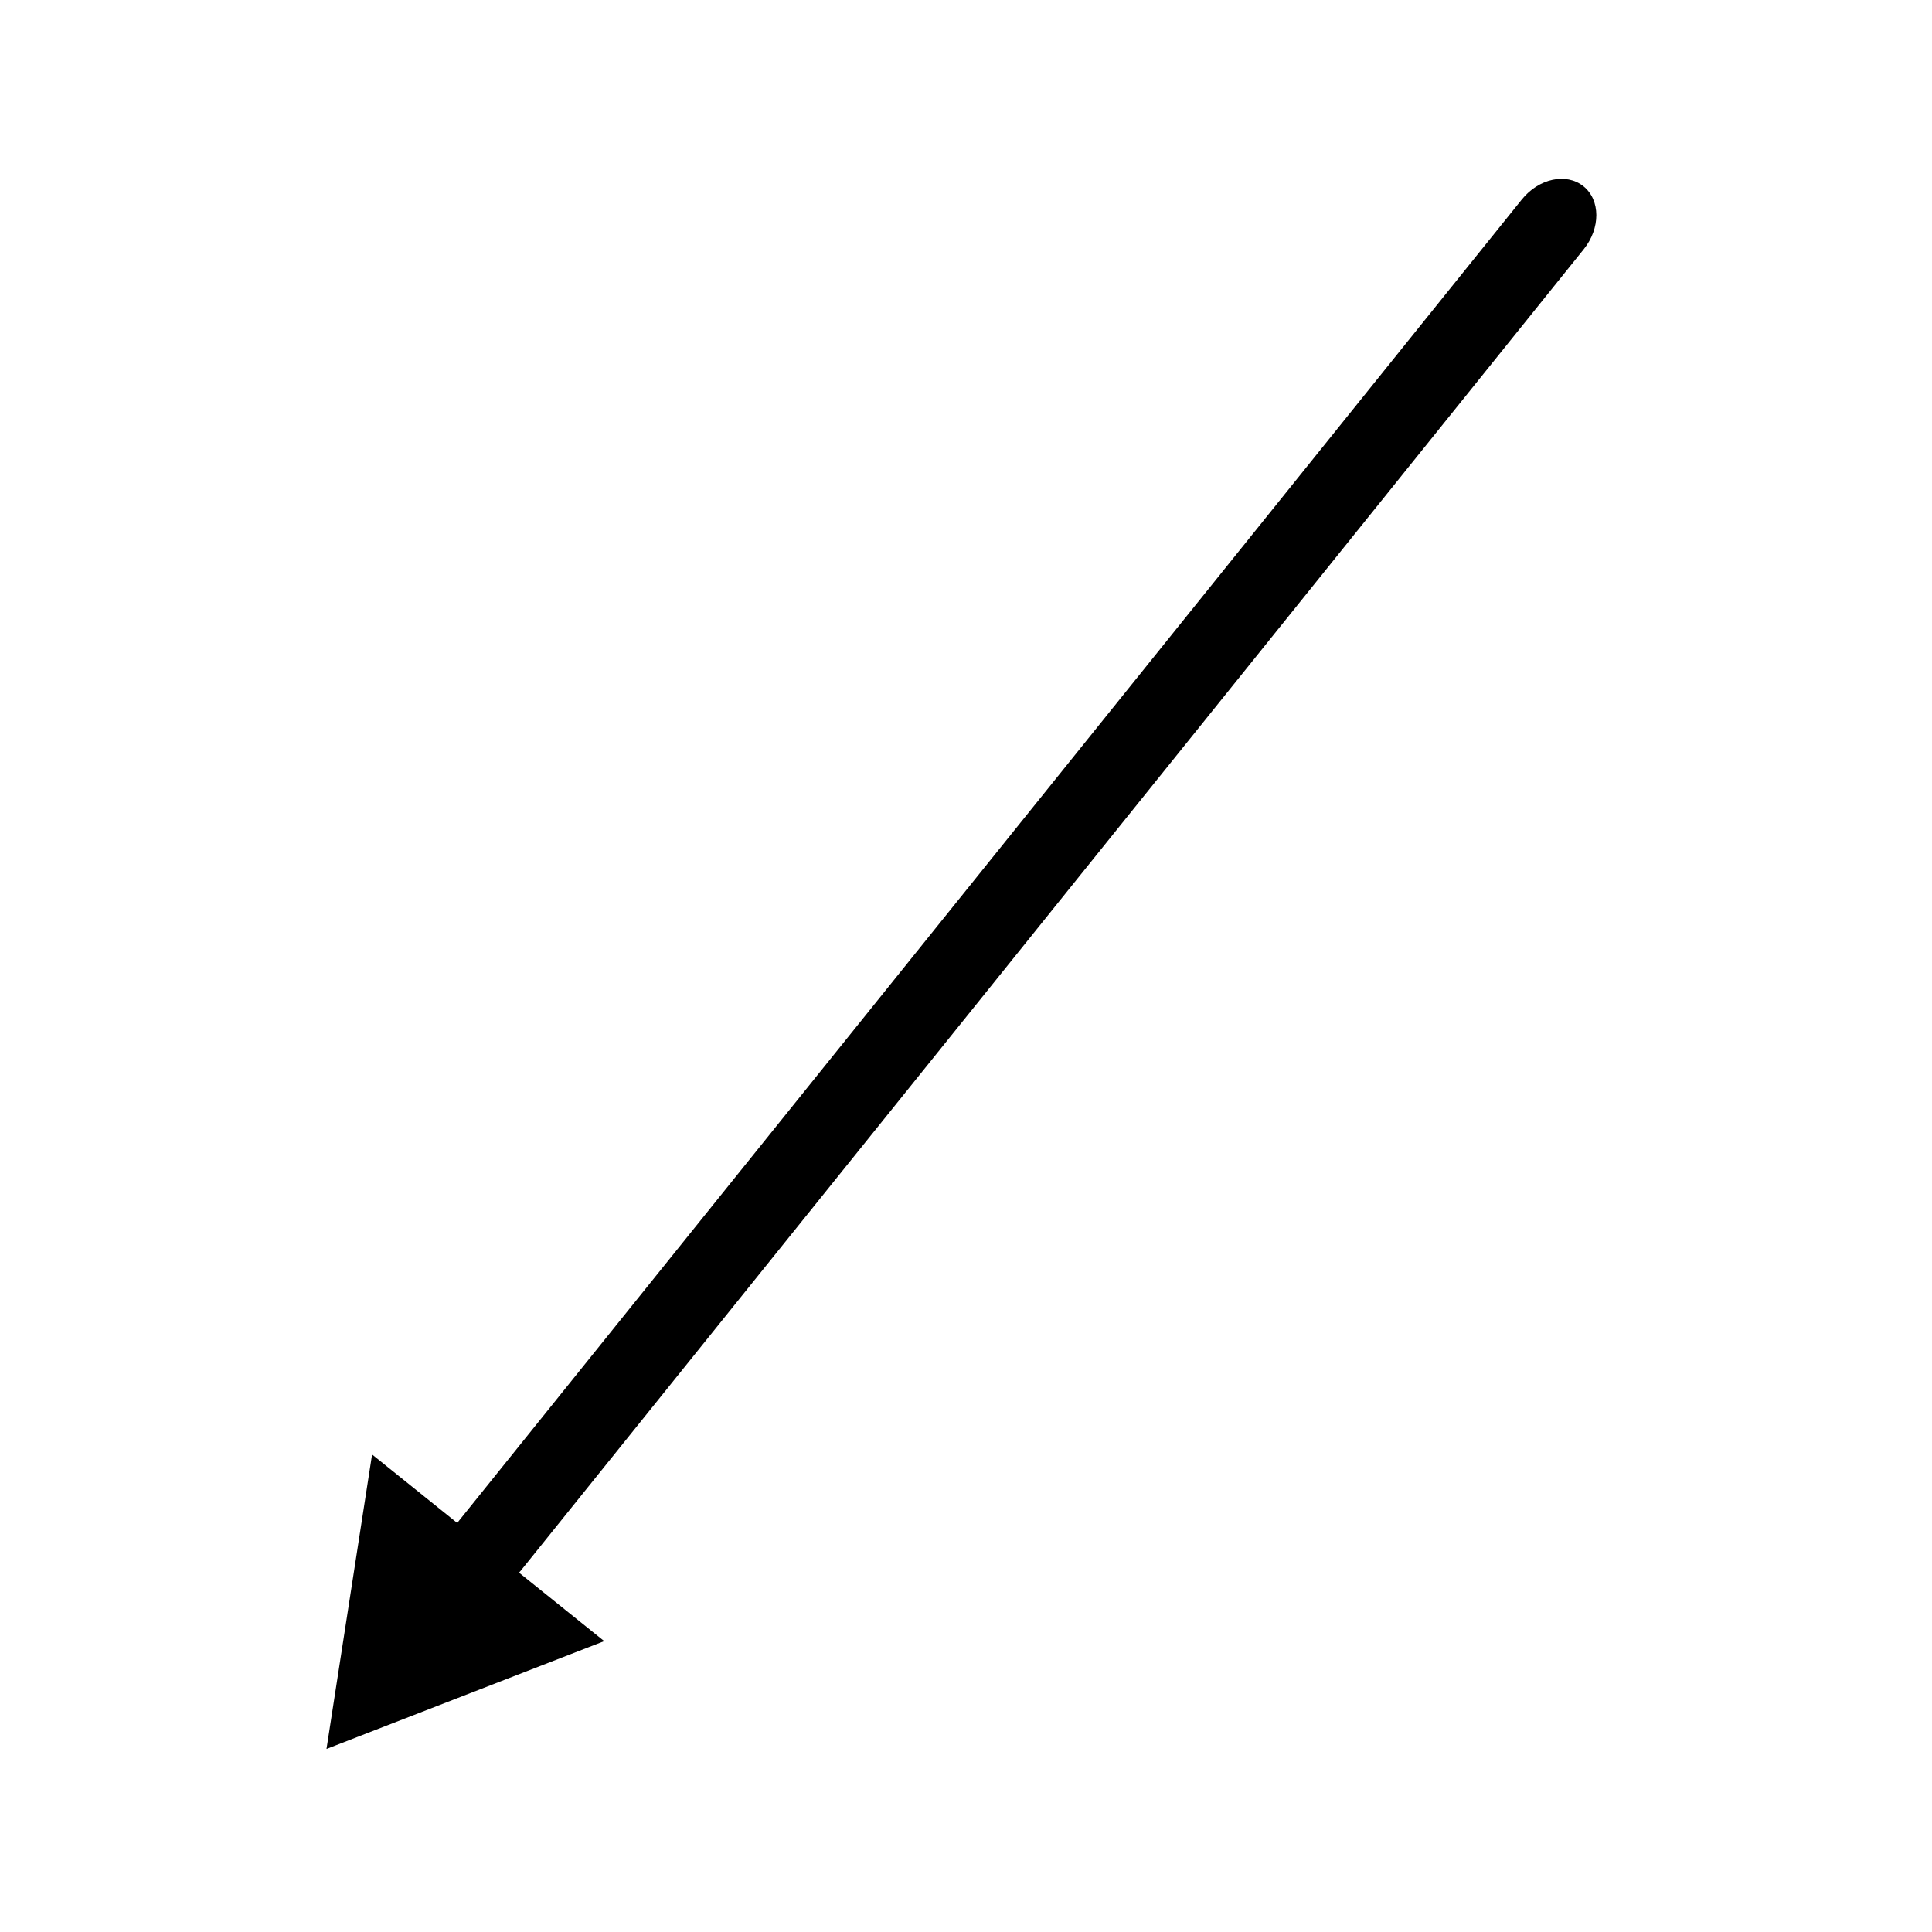
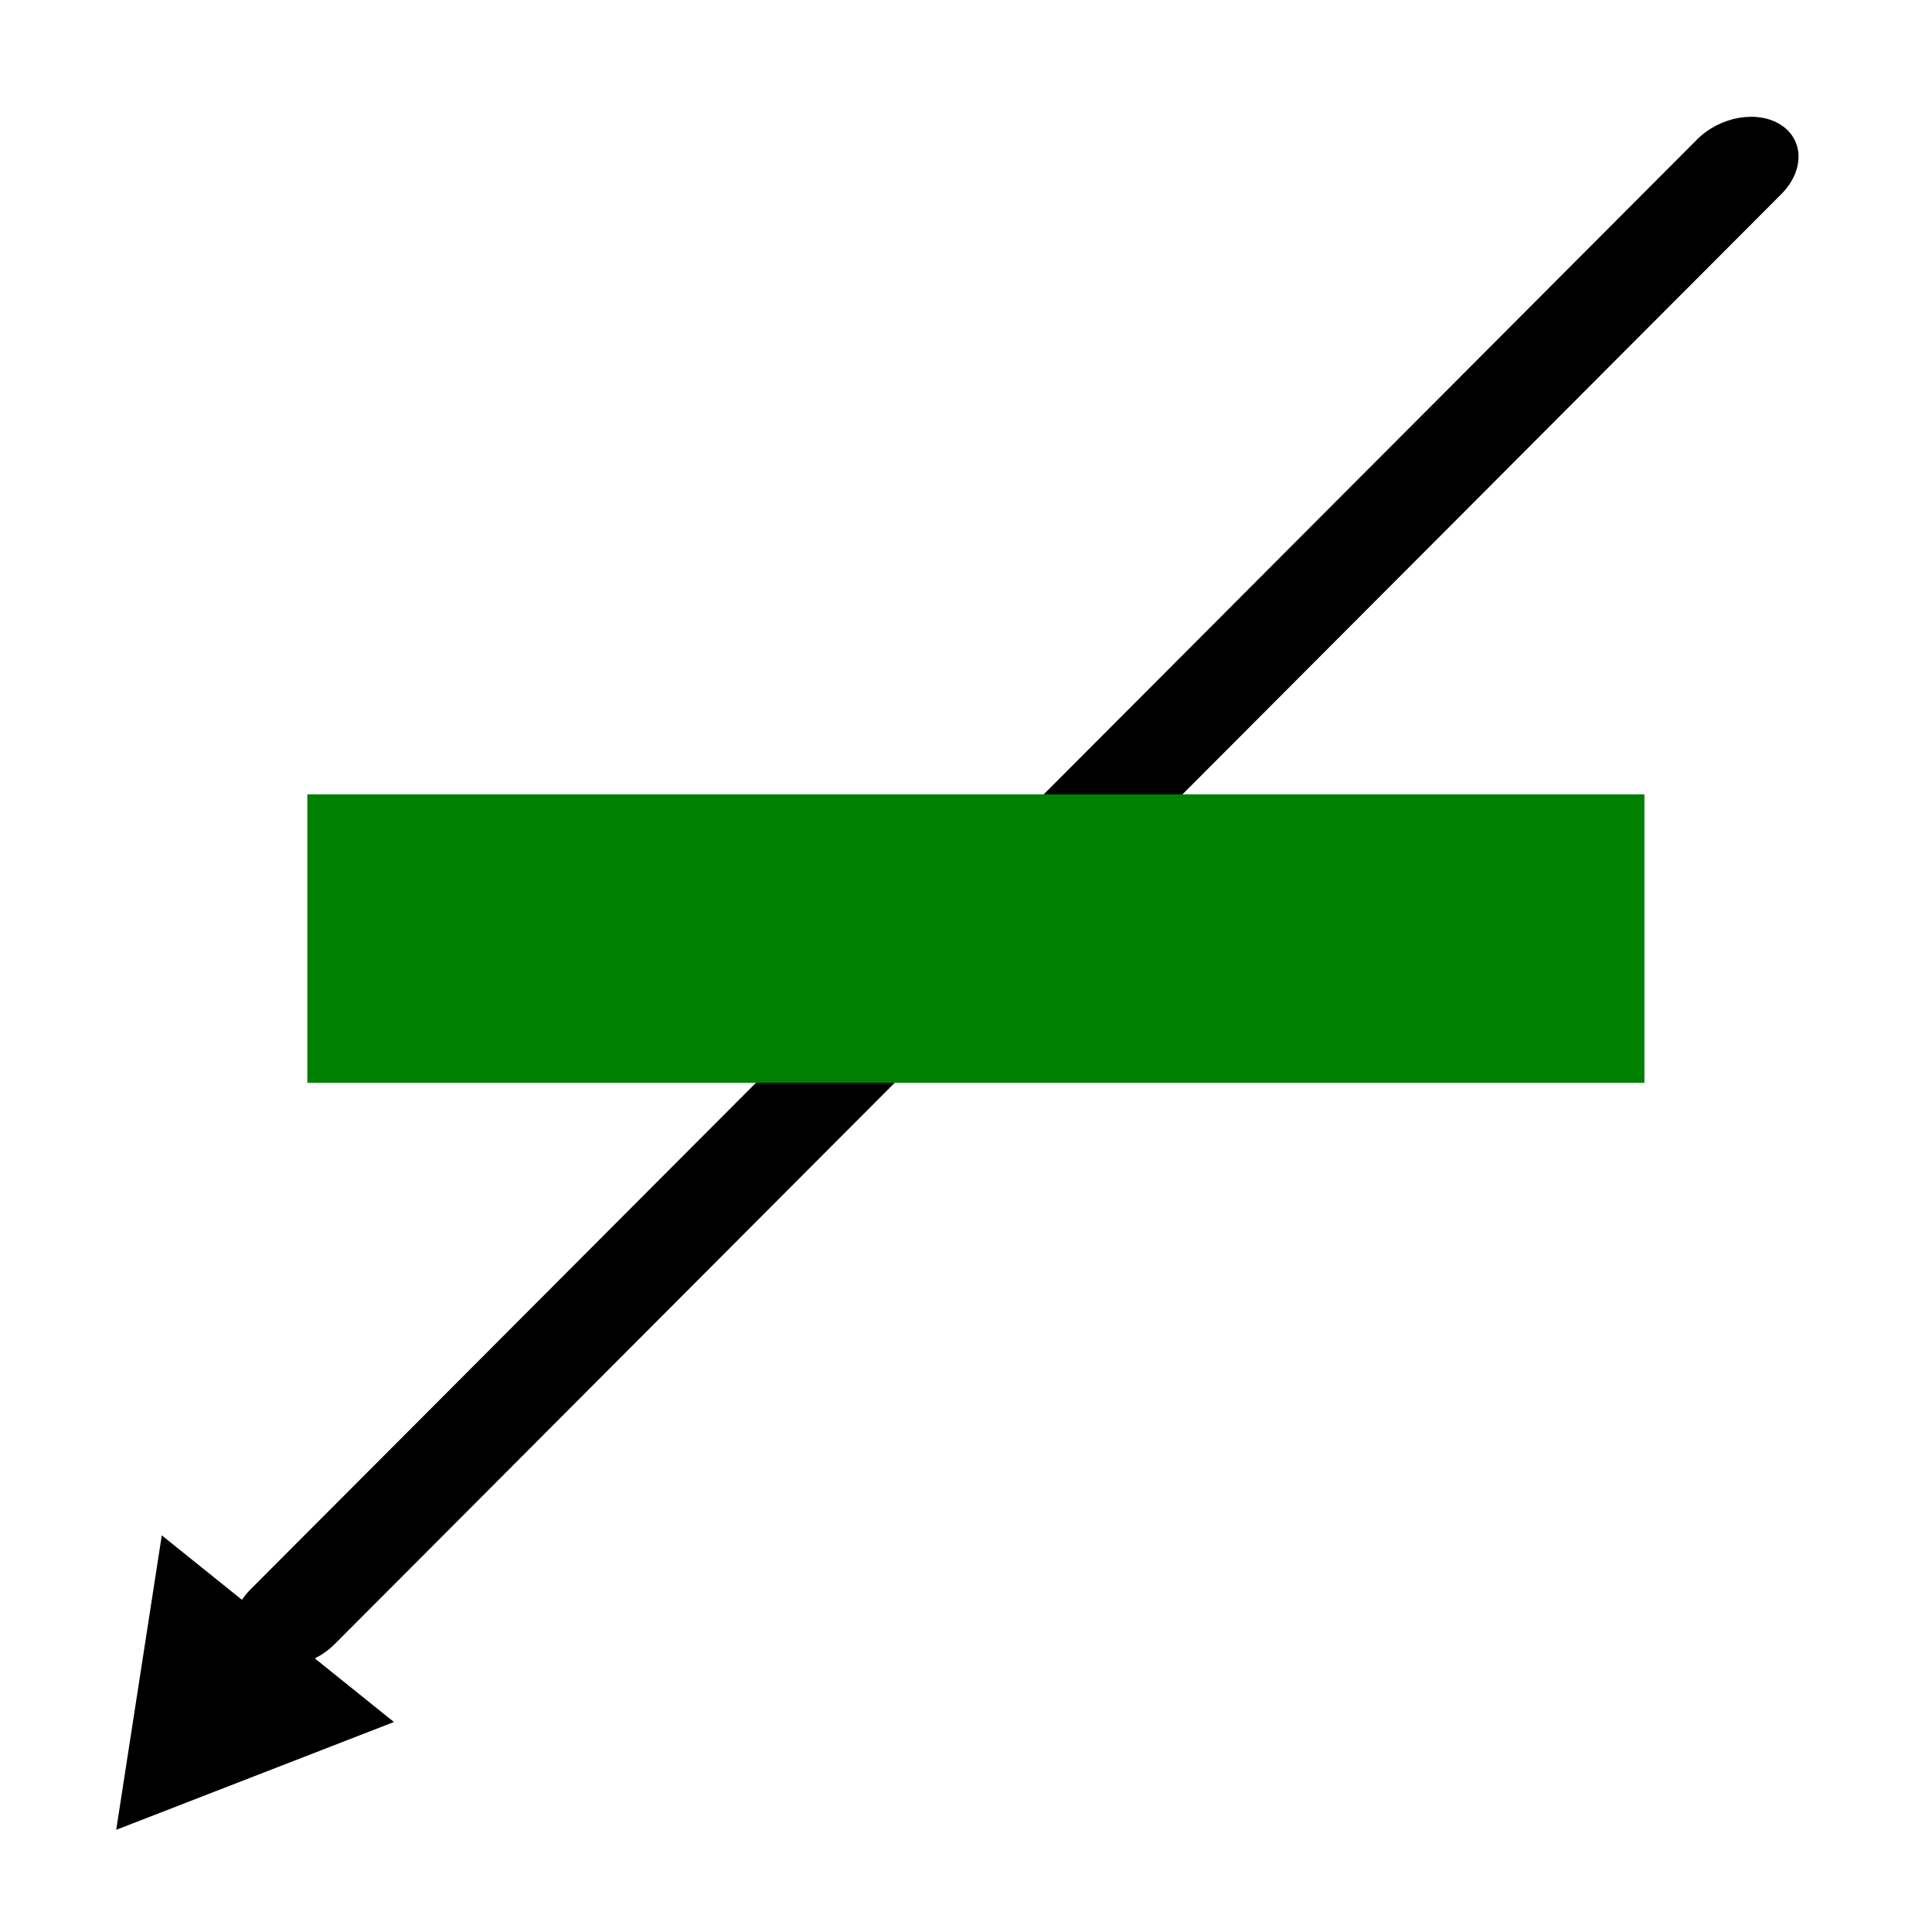
<svg xmlns="http://www.w3.org/2000/svg" width="32px" height="32px" id="svg2985" version="1.1">
  <defs id="defs2987" />
  <g id="layer1">
-     <rect style="fill:#000000" id="rect3763" width="1.316" height="29.71" x="21.711" y="-14.035" rx="1.632" ry="0.811" transform="matrix(0.7791857,0.6267932,-0.6267932,0.7791857,0,0)" />
-     <path style="fill:#000000" id="path3773" d="M 12.547,23.516 10.539,26.998 8.528,23.517 z" transform="matrix(0.9565628,0.769479,-0.769479,0.9565628,16.10082,-4.966791)" />
+     <rect style="fill:#000000" id="rect3763" width="1.663" height="35.884" x="22.009" y="-14.634" rx="2.063" ry="0.979" transform="matrix(0.8389781,0.5441651,-0.7062812,0.7079314,0,0)" />
+     <path style="fill:#000000" id="path3773" d="M 12.547,23.516 10.539,26.998 8.528,23.517 z" transform="matrix(0.9565628,0.769479,-0.769479,0.9565628,12.61799,-3.627242)" />
+     <rect style="fill:#008000;stroke:none" id="rect2984" width="22.147" height="4.778" x="5.09" y="13.157" />
  </g>
</svg>
